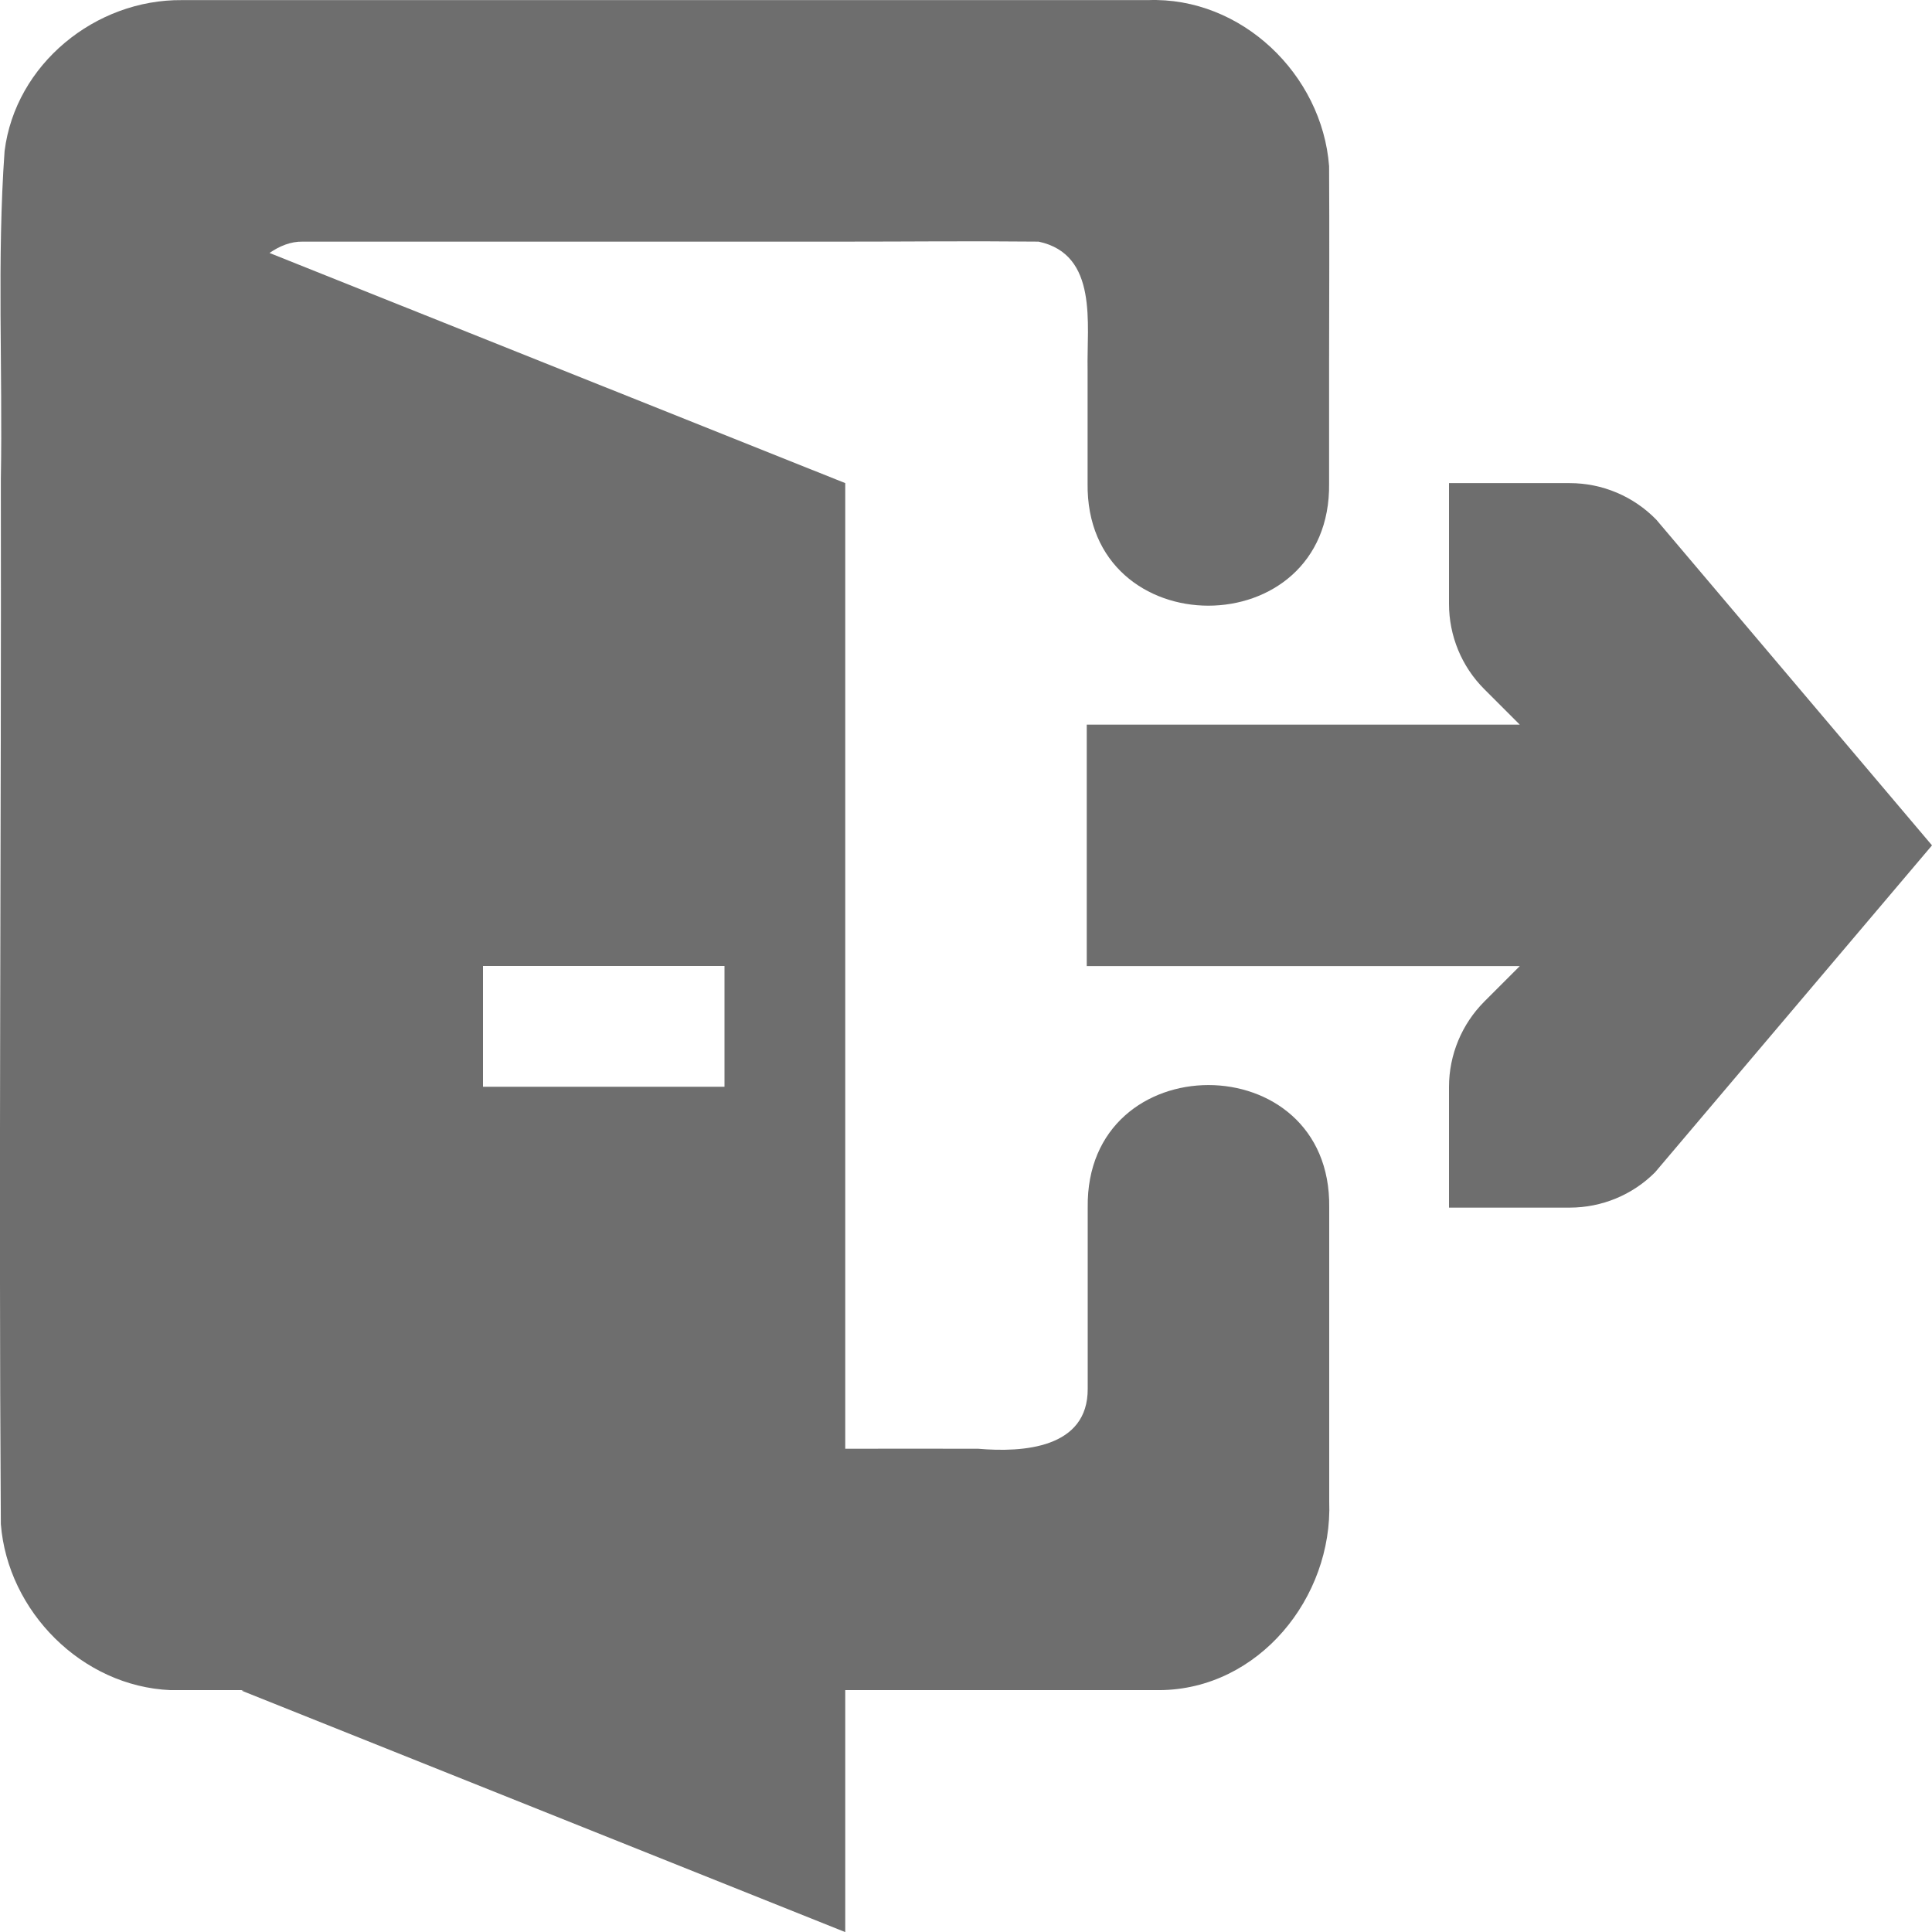
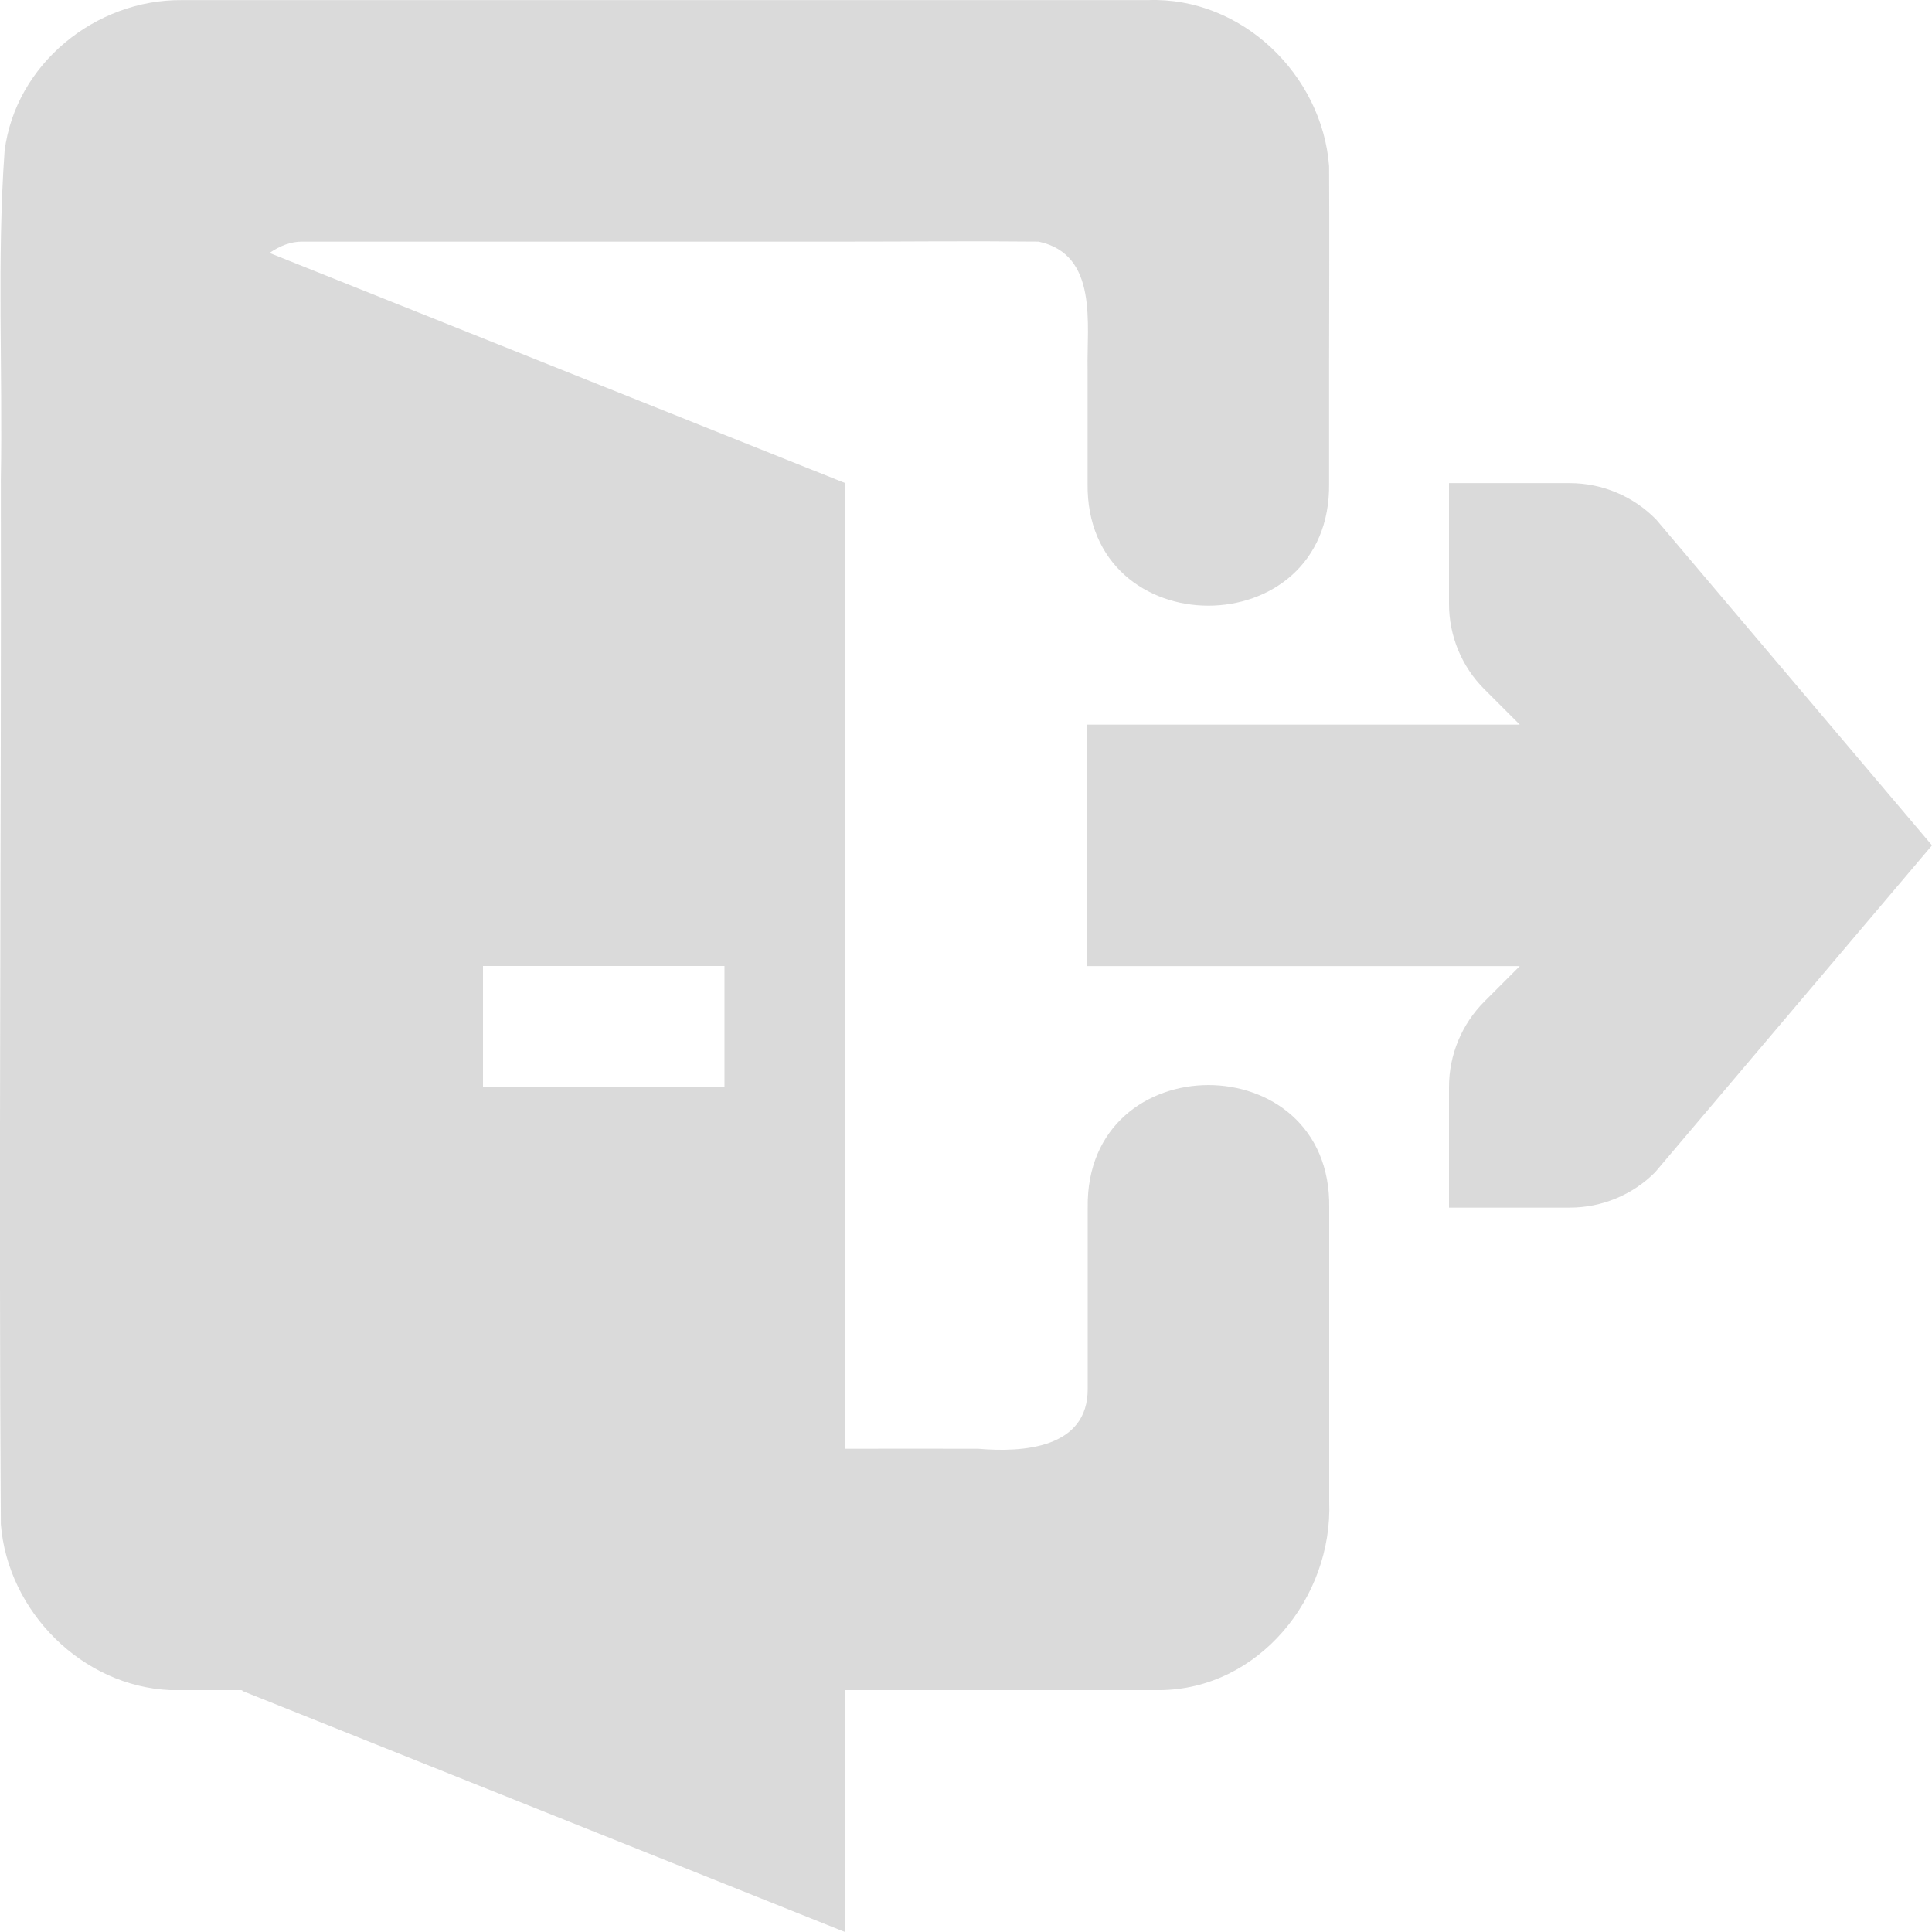
<svg xmlns="http://www.w3.org/2000/svg" width="16" height="16" viewBox="0 0 16 16" version="1.1" id="svg7">
  <defs id="defs3">
    <style id="current-color-scheme" type="text/css">
-    .ColorScheme-Text { color:#6e6e6e; } .ColorScheme-Highlight { color:#5294e2; }
+    .ColorScheme-Text { color:#DADADA; } .ColorScheme-Highlight { color:#5294e2; }
  </style>
  </defs>
-   <path style="color:#000000;font-variant-ligatures:normal;font-variant-position:normal;font-variant-caps:normal;font-variant-numeric:normal;font-variant-alternates:normal;font-feature-settings:normal;text-indent:0;text-decoration:none;text-decoration-line:none;text-decoration-style:solid;text-decoration-color:#000000;text-transform:none;text-orientation:mixed;dominant-baseline:auto;white-space:normal;shape-padding:0;isolation:auto;mix-blend-mode:normal;solid-color:#000000;fill:#6e6e6e;fill-opacity:1;fill-rule:evenodd;stroke-width:1;color-rendering:auto;image-rendering:auto;shape-rendering:auto" d="M 1.507,9.2799285e-4 C 0.791,-0.006 0.128,0.531 0.038,1.251 c -0.064,0.894 -0.015,1.821 -0.031,2.719 0.005,2.888 -0.019,5.765 0,8.652 0.057,0.723 0.672,1.344 1.406,1.375 0.226,5.17e-4 0.389,-3.93e-4 0.606,0 l -0.019,0.004 5,2 v -2.004 c 0.835,-7.6e-4 1.629,6.35e-4 2.602,0 0.822,-0.005 1.436,-0.767 1.406,-1.562 -5.9e-4,-0.478 -1.1e-4,-0.956 0,-1.435 v -0.998 -0.002 c 0.019,-1.352 -2.019,-1.352 -2,0 v 0.002 0.937 0.561 c 0.003,0.495 -0.536,0.53 -0.906,0.498 -0.432,-0.001 -0.73,-7.98e-4 -1.102,0 V 4.001 l -4.768,-1.906 c 0.081,-0.056 0.174,-0.096 0.275,-0.094 h 4.492 c 0.519,3.8e-4 0.98,-0.006 1.602,0 0.497,0.106 0.398,0.685 0.406,1.062 v 0.939 c -0.019,1.352 2.019,1.352 2,0 V 3.003 c 9.3e-4,-0.542 0.003,-1.086 0,-1.627 -0.058,-0.759 -0.726,-1.404 -1.5,-1.375 z M 12,4.001 v 1 c 4e-5,0.265 0.105,0.52 0.293,0.707 l 0.293,0.293 H 9 c 6e-5,1 0,1 0,2 h 3.586 l -0.283,0.283 c -0.003,0.003 -0.007,0.006 -0.01,0.01 -0.187,0.187 -0.293,0.442 -0.293,0.707 v 1 h 1 c 0.265,-4e-5 0.52,-0.105 0.707,-0.293 l 2.293,-2.707 -2.283,-2.697 C 13.528,4.11 13.27,4.001 13,4.001 Z M 4,8 h 2 v 1 h -2 z" id="path9737" />
+   <path style="color:#000000;font-variant-ligatures:normal;font-variant-position:normal;font-variant-caps:normal;font-variant-numeric:normal;font-variant-alternates:normal;font-feature-settings:normal;text-indent:0;text-decoration:none;text-decoration-line:none;text-decoration-style:solid;text-decoration-color:#000000;text-transform:none;text-orientation:mixed;dominant-baseline:auto;white-space:normal;shape-padding:0;isolation:auto;mix-blend-mode:normal;solid-color:#000000;fill:#DADADA;fill-opacity:1;fill-rule:evenodd;stroke-width:1;color-rendering:auto;image-rendering:auto;shape-rendering:auto" d="M 1.507,9.2799285e-4 C 0.791,-0.006 0.128,0.531 0.038,1.251 c -0.064,0.894 -0.015,1.821 -0.031,2.719 0.005,2.888 -0.019,5.765 0,8.652 0.057,0.723 0.672,1.344 1.406,1.375 0.226,5.17e-4 0.389,-3.93e-4 0.606,0 l -0.019,0.004 5,2 v -2.004 c 0.835,-7.6e-4 1.629,6.35e-4 2.602,0 0.822,-0.005 1.436,-0.767 1.406,-1.562 -5.9e-4,-0.478 -1.1e-4,-0.956 0,-1.435 v -0.998 -0.002 c 0.019,-1.352 -2.019,-1.352 -2,0 v 0.002 0.937 0.561 c 0.003,0.495 -0.536,0.53 -0.906,0.498 -0.432,-0.001 -0.73,-7.98e-4 -1.102,0 V 4.001 l -4.768,-1.906 c 0.081,-0.056 0.174,-0.096 0.275,-0.094 h 4.492 c 0.519,3.8e-4 0.98,-0.006 1.602,0 0.497,0.106 0.398,0.685 0.406,1.062 v 0.939 c -0.019,1.352 2.019,1.352 2,0 V 3.003 c 9.3e-4,-0.542 0.003,-1.086 0,-1.627 -0.058,-0.759 -0.726,-1.404 -1.5,-1.375 z M 12,4.001 v 1 c 4e-5,0.265 0.105,0.52 0.293,0.707 l 0.293,0.293 H 9 c 6e-5,1 0,1 0,2 h 3.586 l -0.283,0.283 c -0.003,0.003 -0.007,0.006 -0.01,0.01 -0.187,0.187 -0.293,0.442 -0.293,0.707 v 1 h 1 c 0.265,-4e-5 0.52,-0.105 0.707,-0.293 l 2.293,-2.707 -2.283,-2.697 C 13.528,4.11 13.27,4.001 13,4.001 Z M 4,8 h 2 v 1 h -2 z" id="path9737" />
</svg>
